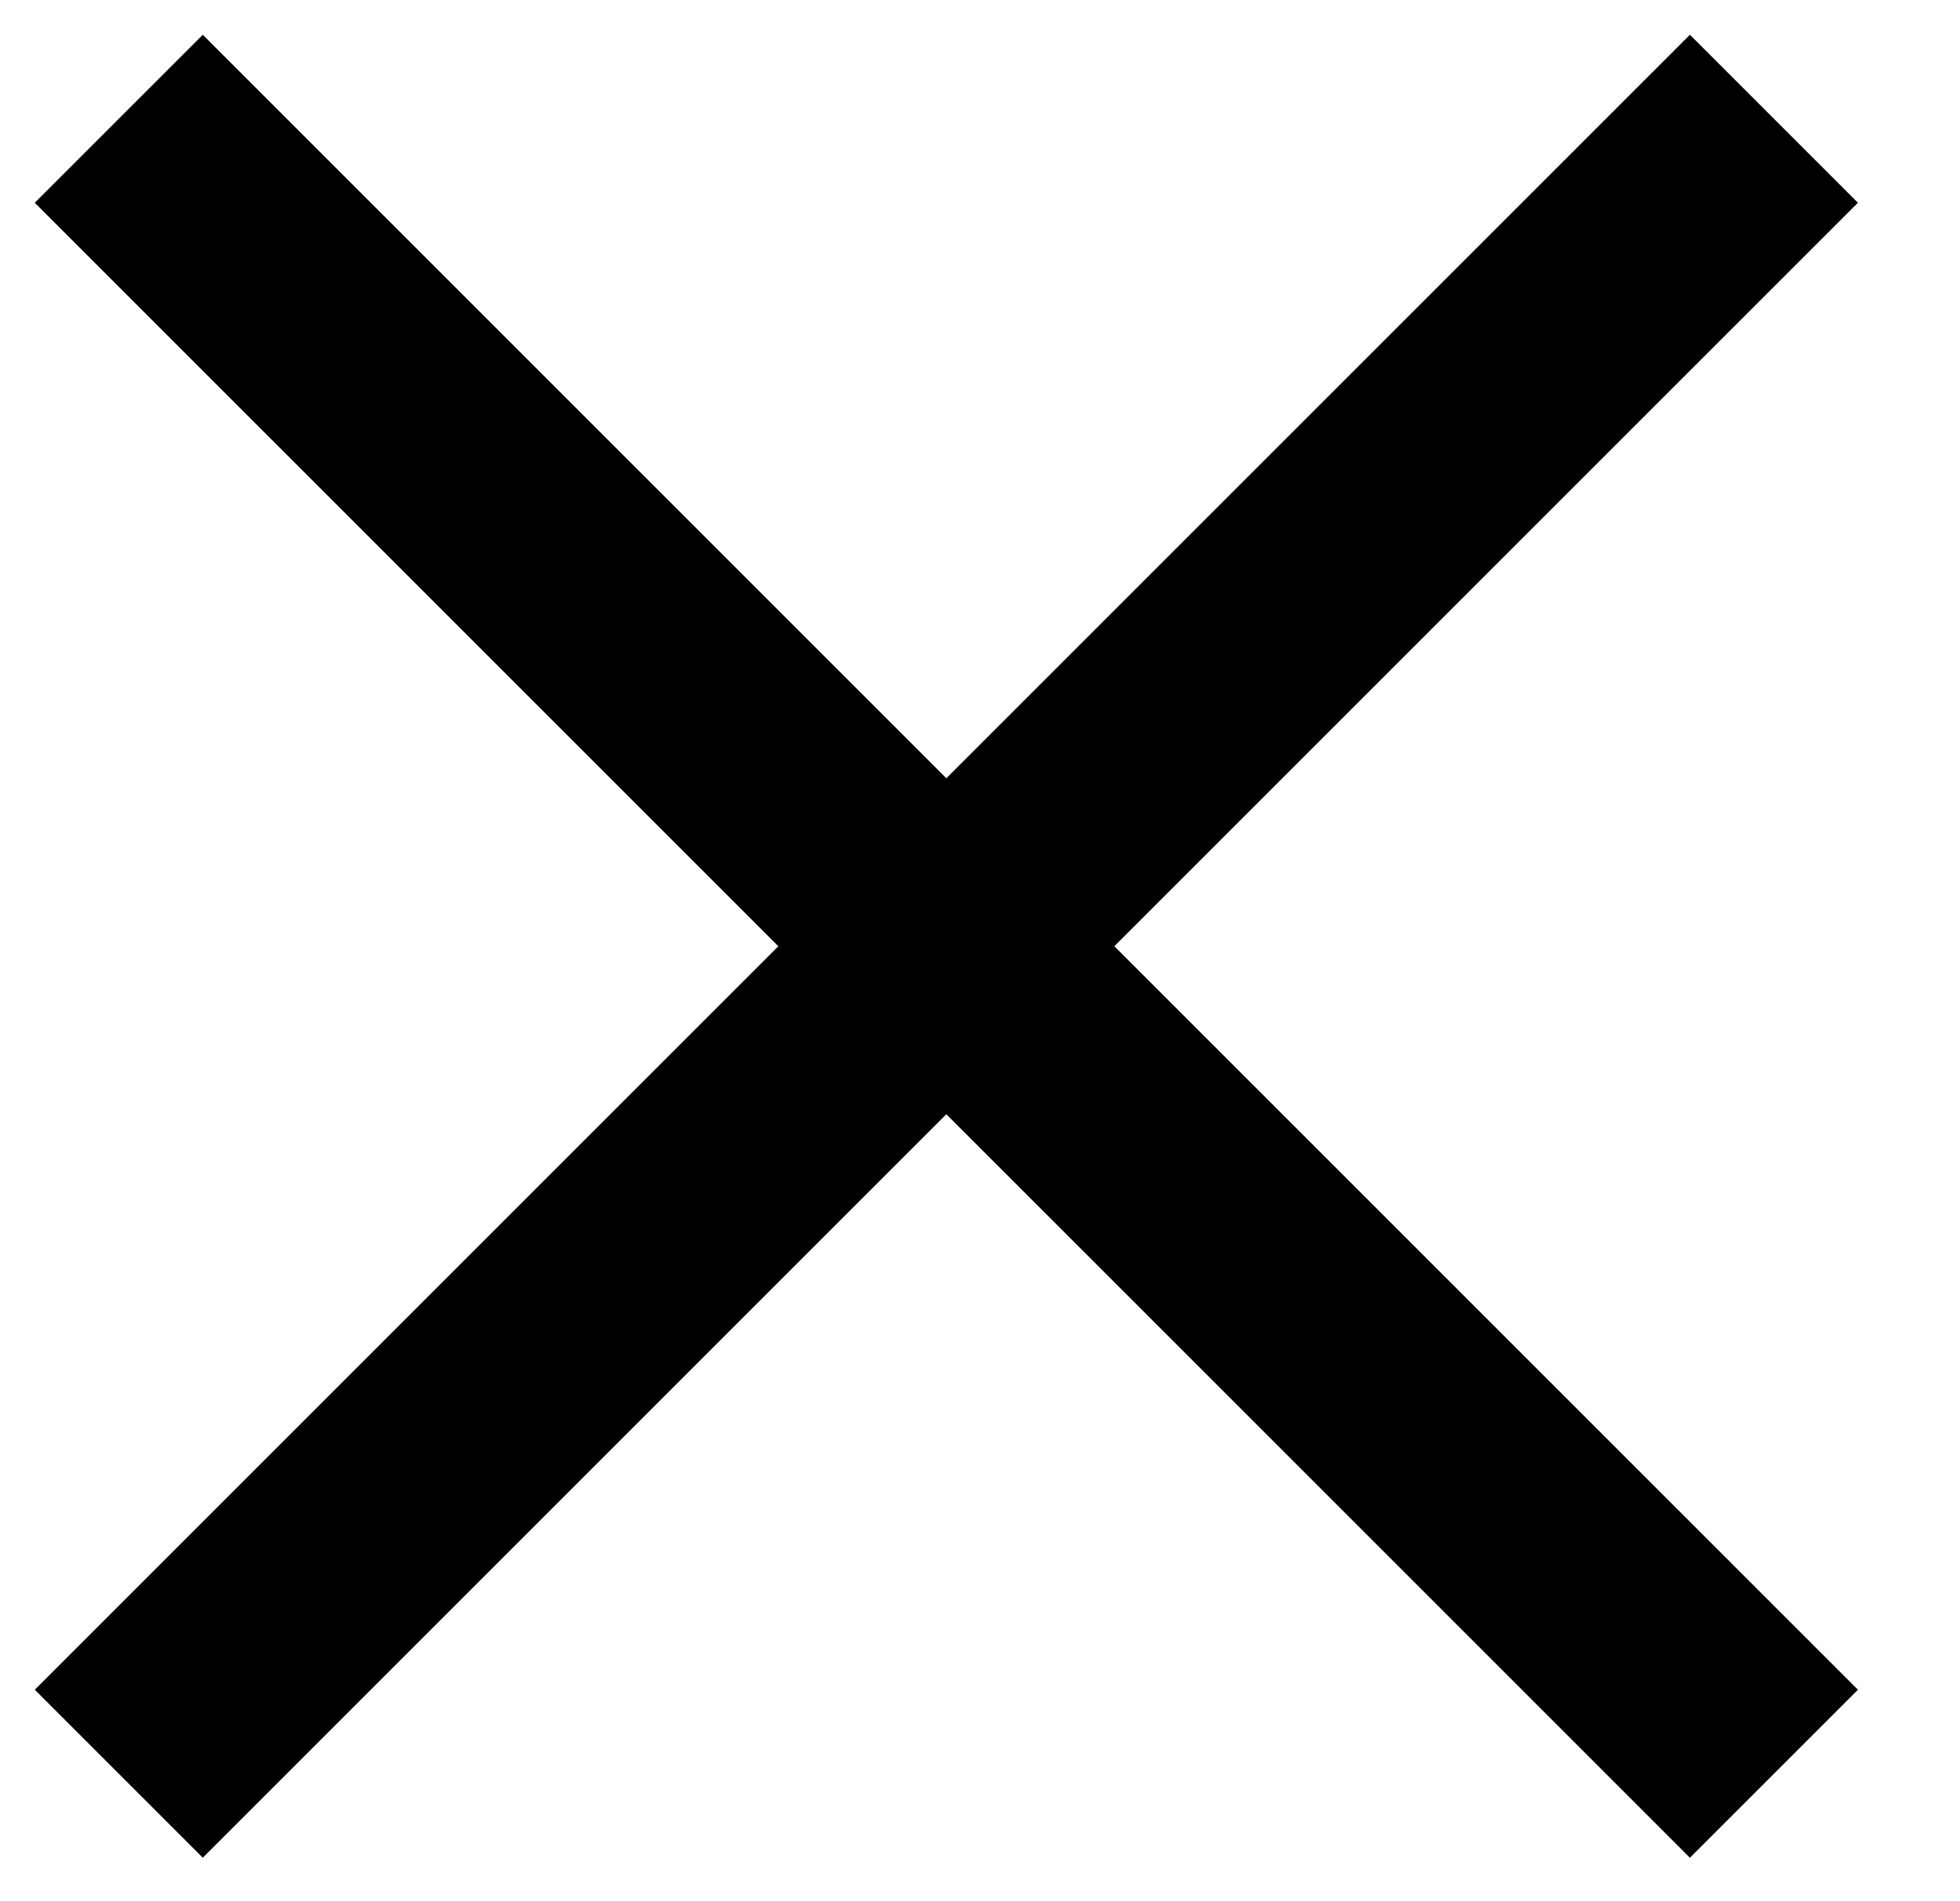
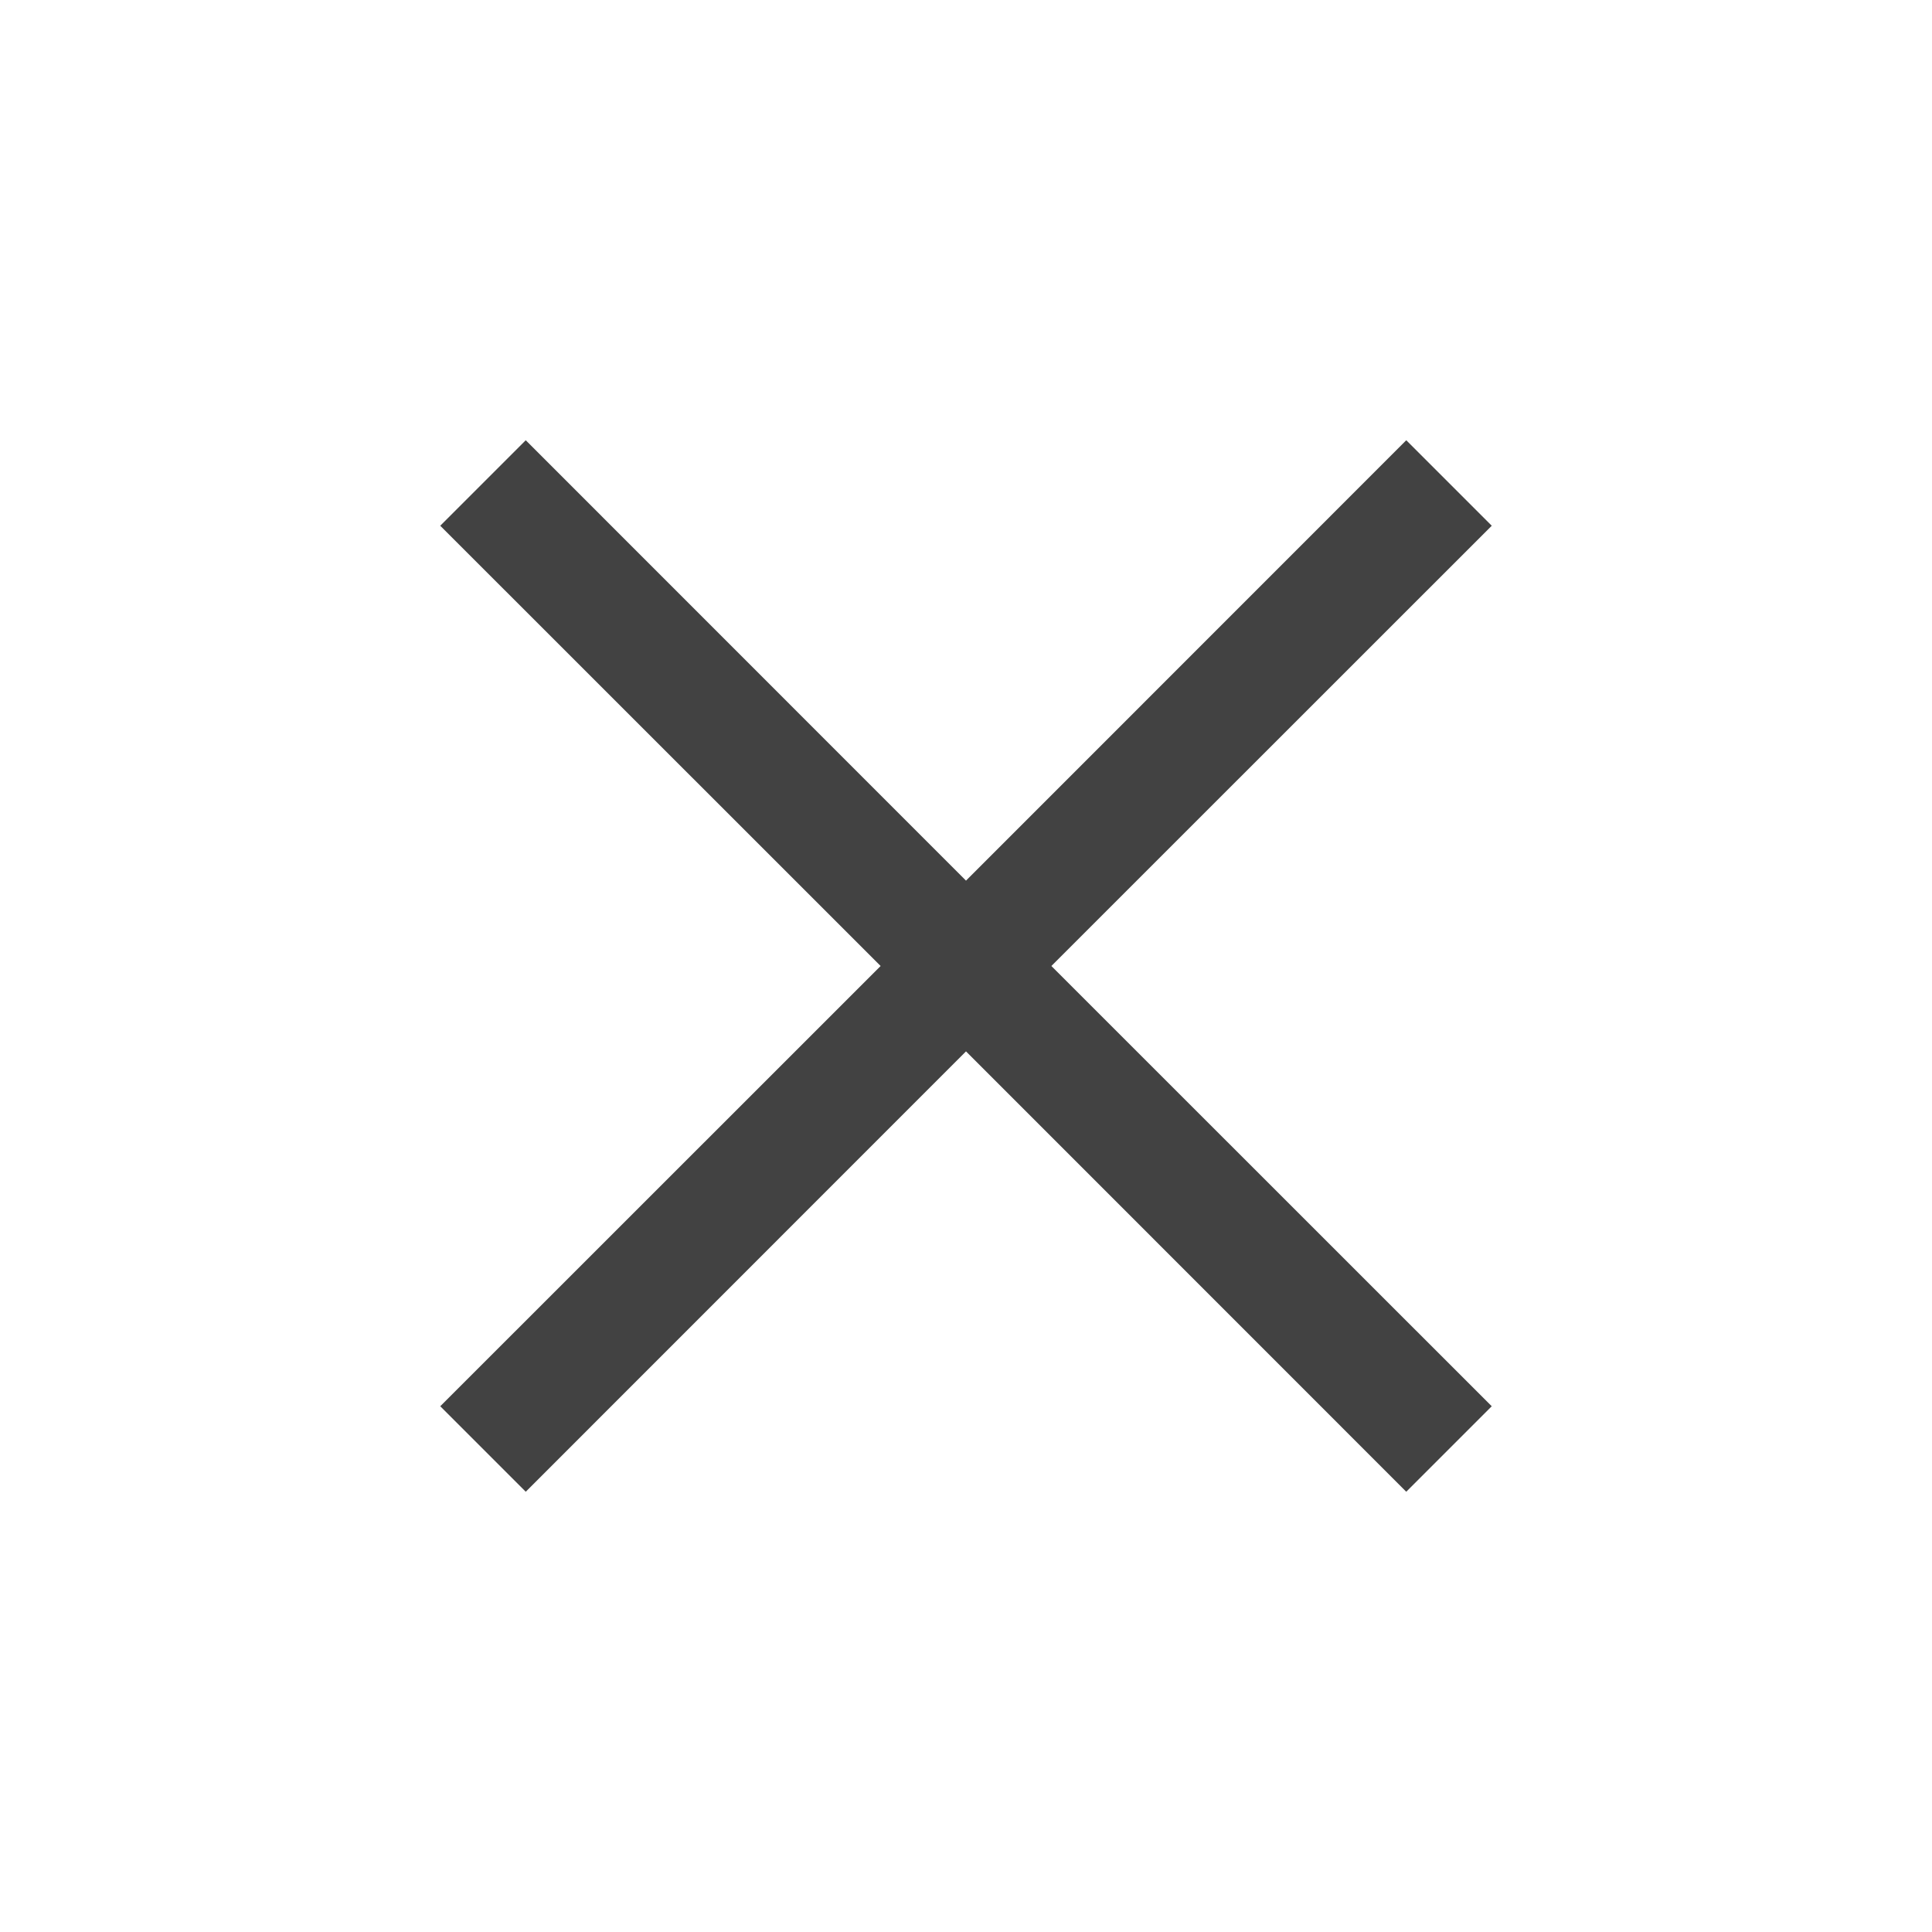
- <svg xmlns="http://www.w3.org/2000/svg" width="33" height="32" overflow="hidden">
-   <defs>
-     <clipPath id="clip0">
-       <path d="M375 49 408 49 408 81 375 81Z" fill-rule="evenodd" clip-rule="evenodd" />
-     </clipPath>
-   </defs>
-   <g clip-path="url(#clip0)" transform="translate(-375 -49)">
-     <path d="M0 0 27.867 27.867" stroke="#000000" stroke-width="4" stroke-miterlimit="8" fill="none" fill-rule="evenodd" transform="matrix(1 0 0 -1 377 78.8667)" />
-     <path d="M404.867 78.867 377 51" stroke="#000000" stroke-width="4" stroke-miterlimit="8" fill="none" fill-rule="evenodd" />
-   </g>
+ <svg xmlns="http://www.w3.org/2000/svg" width="16" height="16" viewBox="0 0 16 16" fill="none">
+   <path fill-rule="evenodd" clip-rule="evenodd" d="M8 8.707L11.646 12.354L12.354 11.646L8.707 8L12.354 4.354L11.646 3.646L8 7.293L4.354 3.646L3.646 4.354L7.293 8L3.646 11.646L4.354 12.354L8 8.707Z" fill="#424242" />
</svg>
